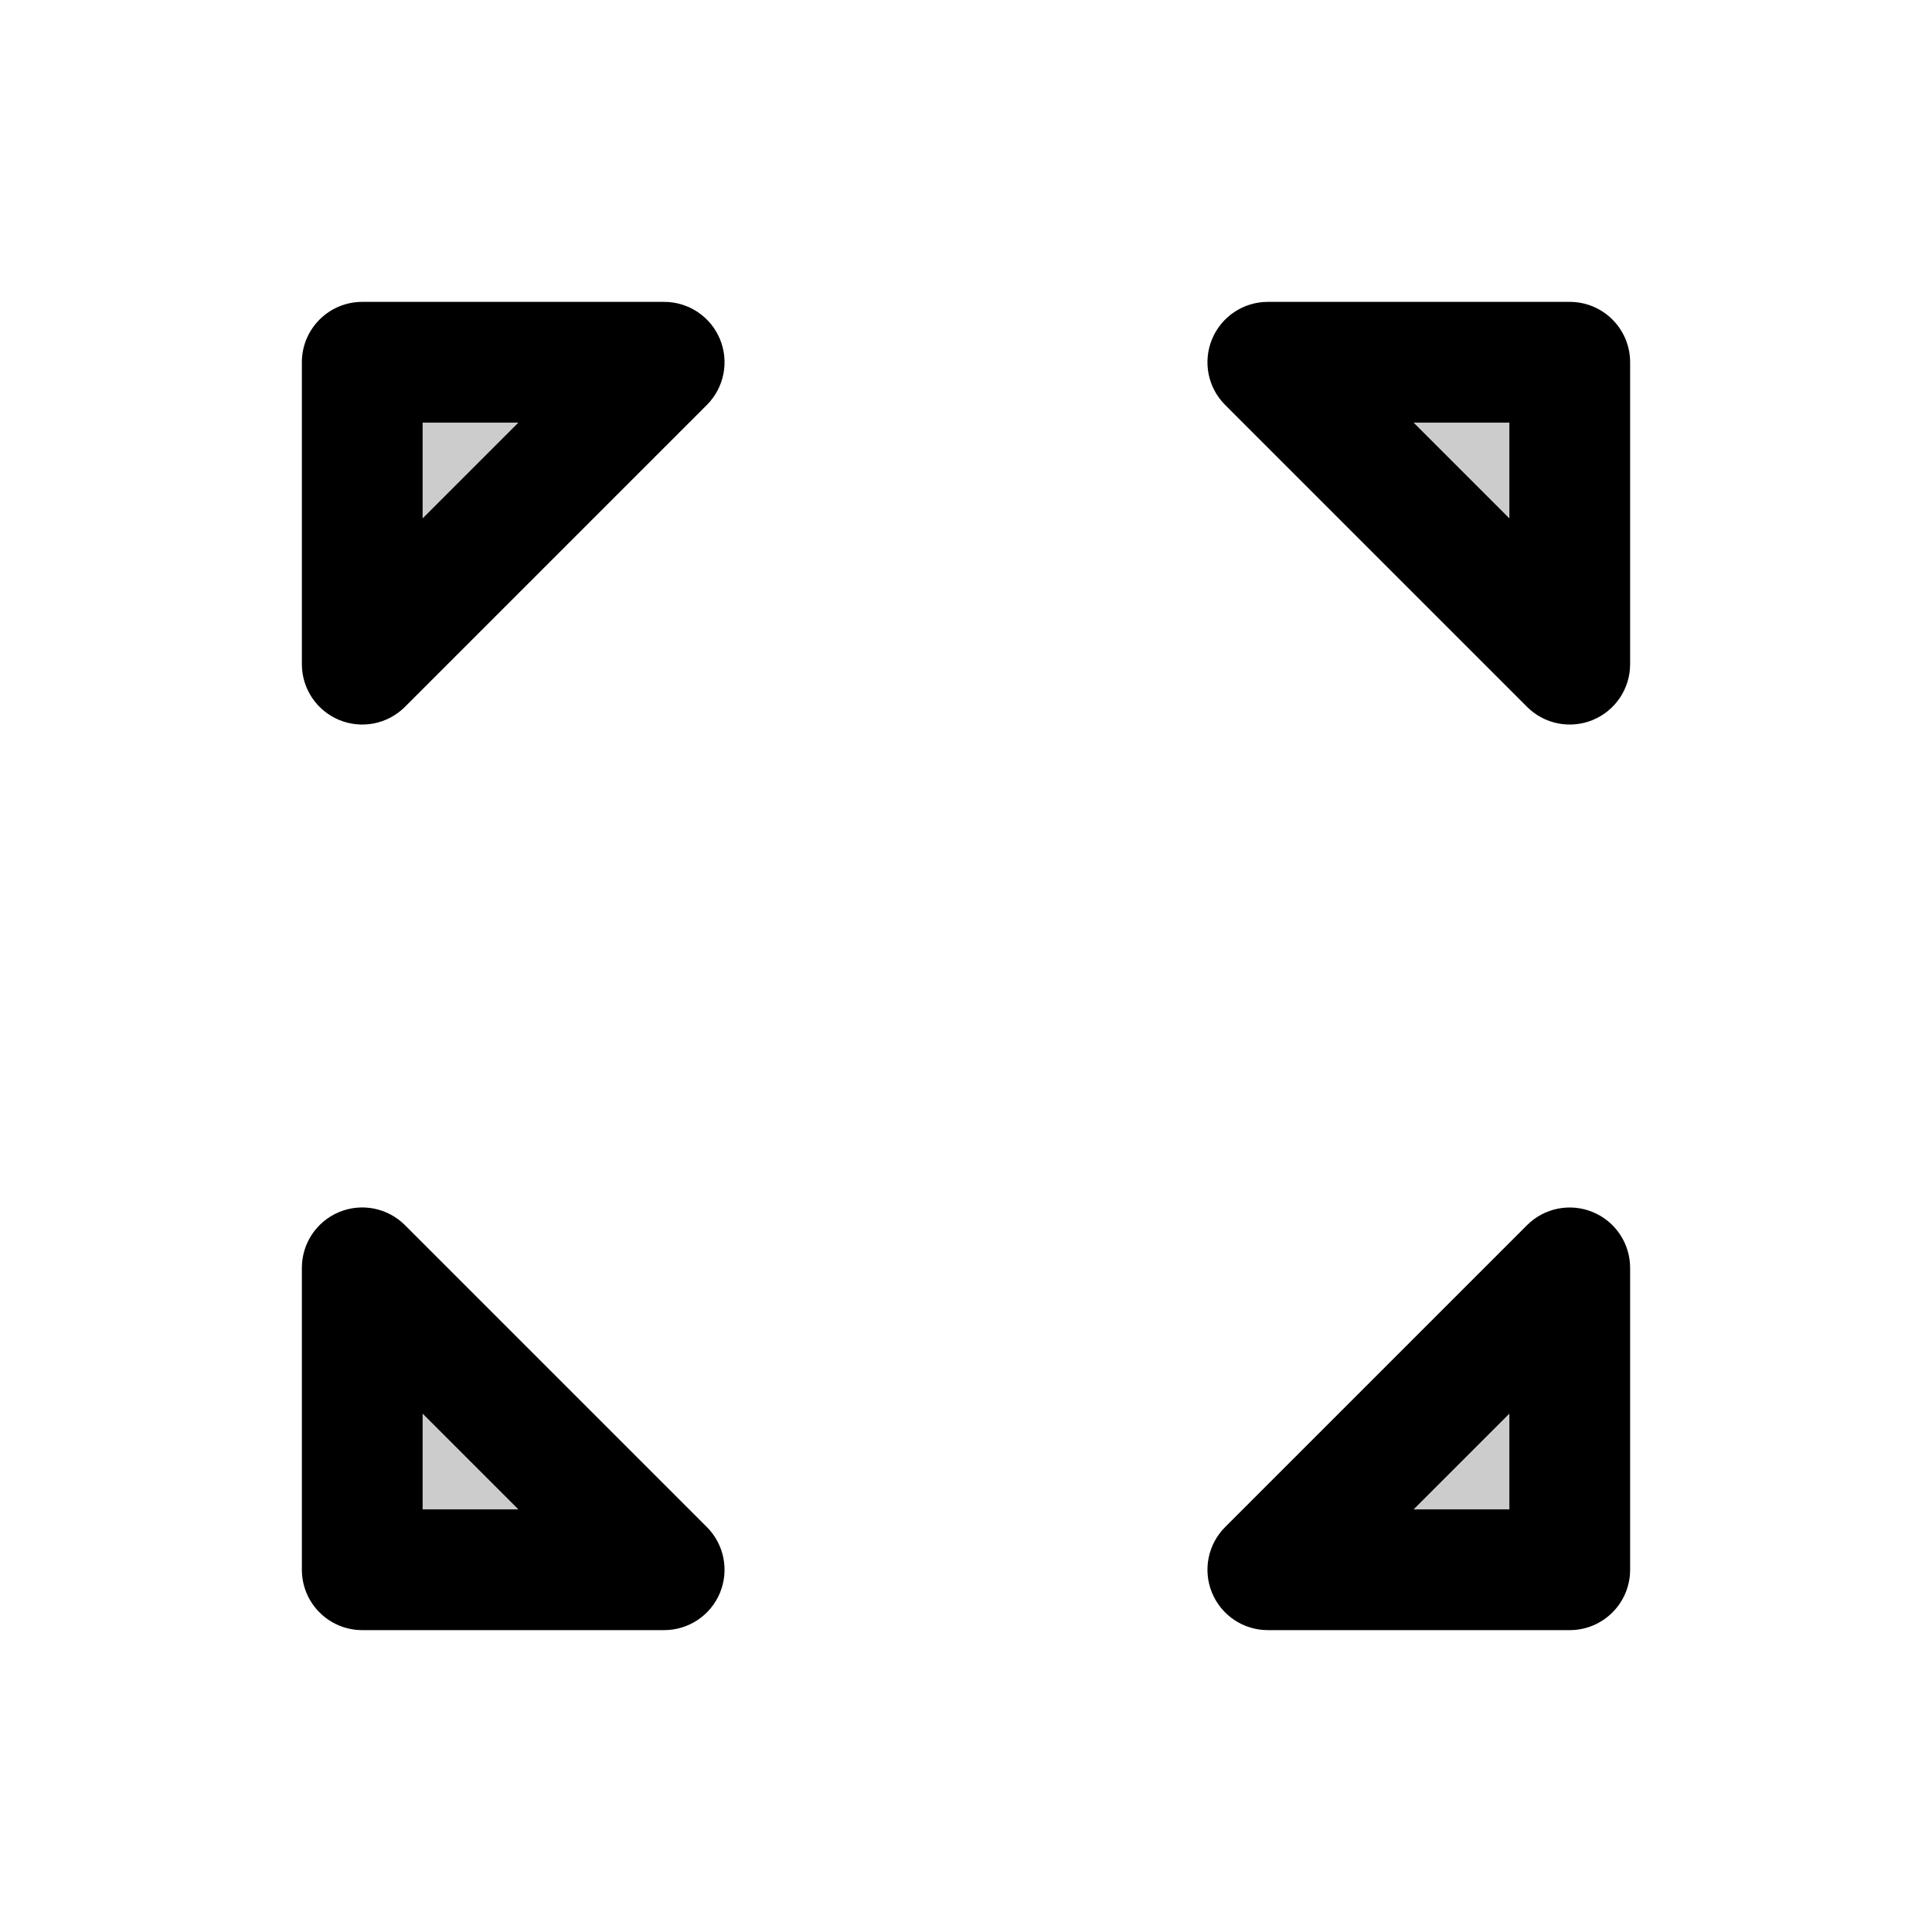
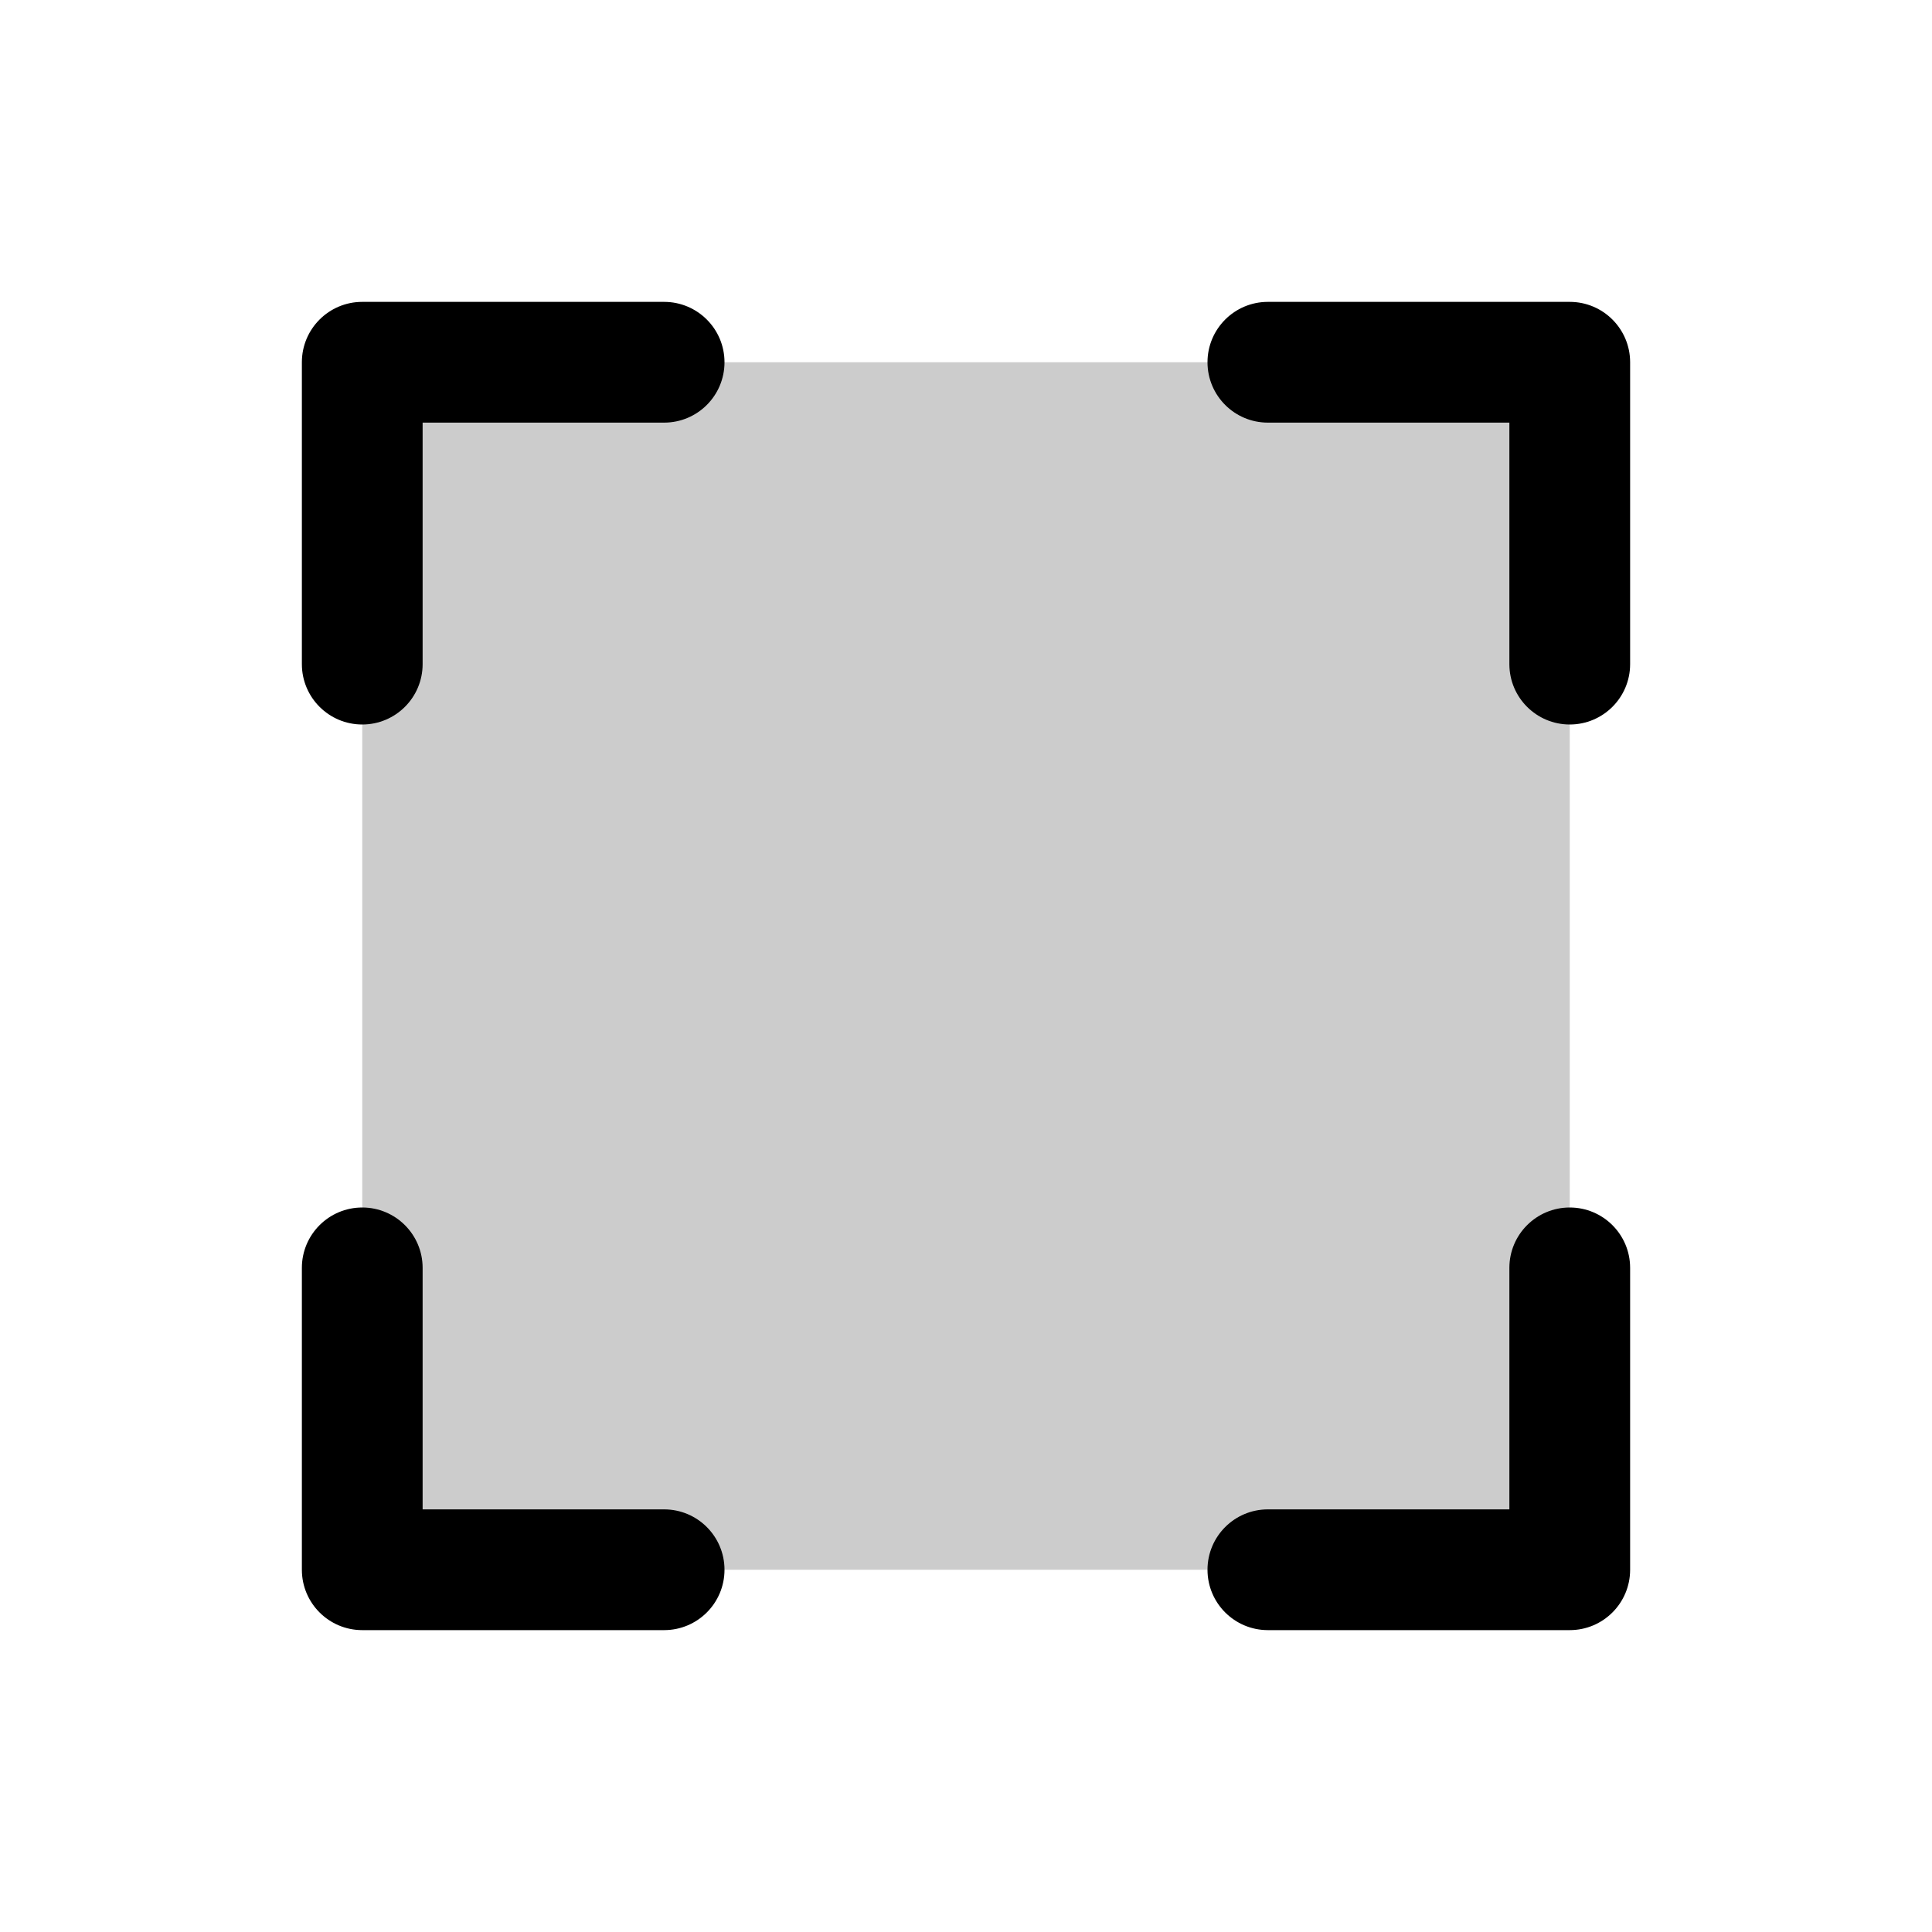
<svg xmlns="http://www.w3.org/2000/svg" viewBox="0 0 256 256" fill="currentColor">
-   <path d="M208,48V88L168,48ZM48,208H88L48,168Zm160,0V168l-40,40ZM48,88,88,48H48Z" opacity="0.2" />
-   <path d="M208,40H168a8,8,0,0,0-5.66,13.66l40,40A8,8,0,0,0,216,88V48A8,8,0,0,0,208,40Zm-8,28.69L187.31,56H200ZM53.66,162.34A8,8,0,0,0,40,168v40a8,8,0,0,0,8,8H88a8,8,0,0,0,5.66-13.66ZM56,200V187.31L68.69,200Zm155.06-39.39a8,8,0,0,0-8.72,1.73l-40,40A8,8,0,0,0,168,216h40a8,8,0,0,0,8-8V168A8,8,0,0,0,211.06,160.61ZM200,200H187.31L200,187.31ZM88,40H48a8,8,0,0,0-8,8V88a8,8,0,0,0,13.66,5.66l40-40A8,8,0,0,0,88,40ZM56,68.69V56H68.69Z" />
+   <path d="M208,48V208H48V48Z" opacity="0.2" />
+   <path d="M216,48V88a8,8,0,0,1-16,0V56H168a8,8,0,0,1,0-16h40A8,8,0,0,1,216,48ZM88,200H56V168a8,8,0,0,0-16,0v40a8,8,0,0,0,8,8H88a8,8,0,0,0,0-16Zm120-40a8,8,0,0,0-8,8v32H168a8,8,0,0,0,0,16h40a8,8,0,0,0,8-8V168A8,8,0,0,0,208,160ZM88,40H48a8,8,0,0,0-8,8V88a8,8,0,0,0,16,0V56H88a8,8,0,0,0,0-16Z" />
</svg>
